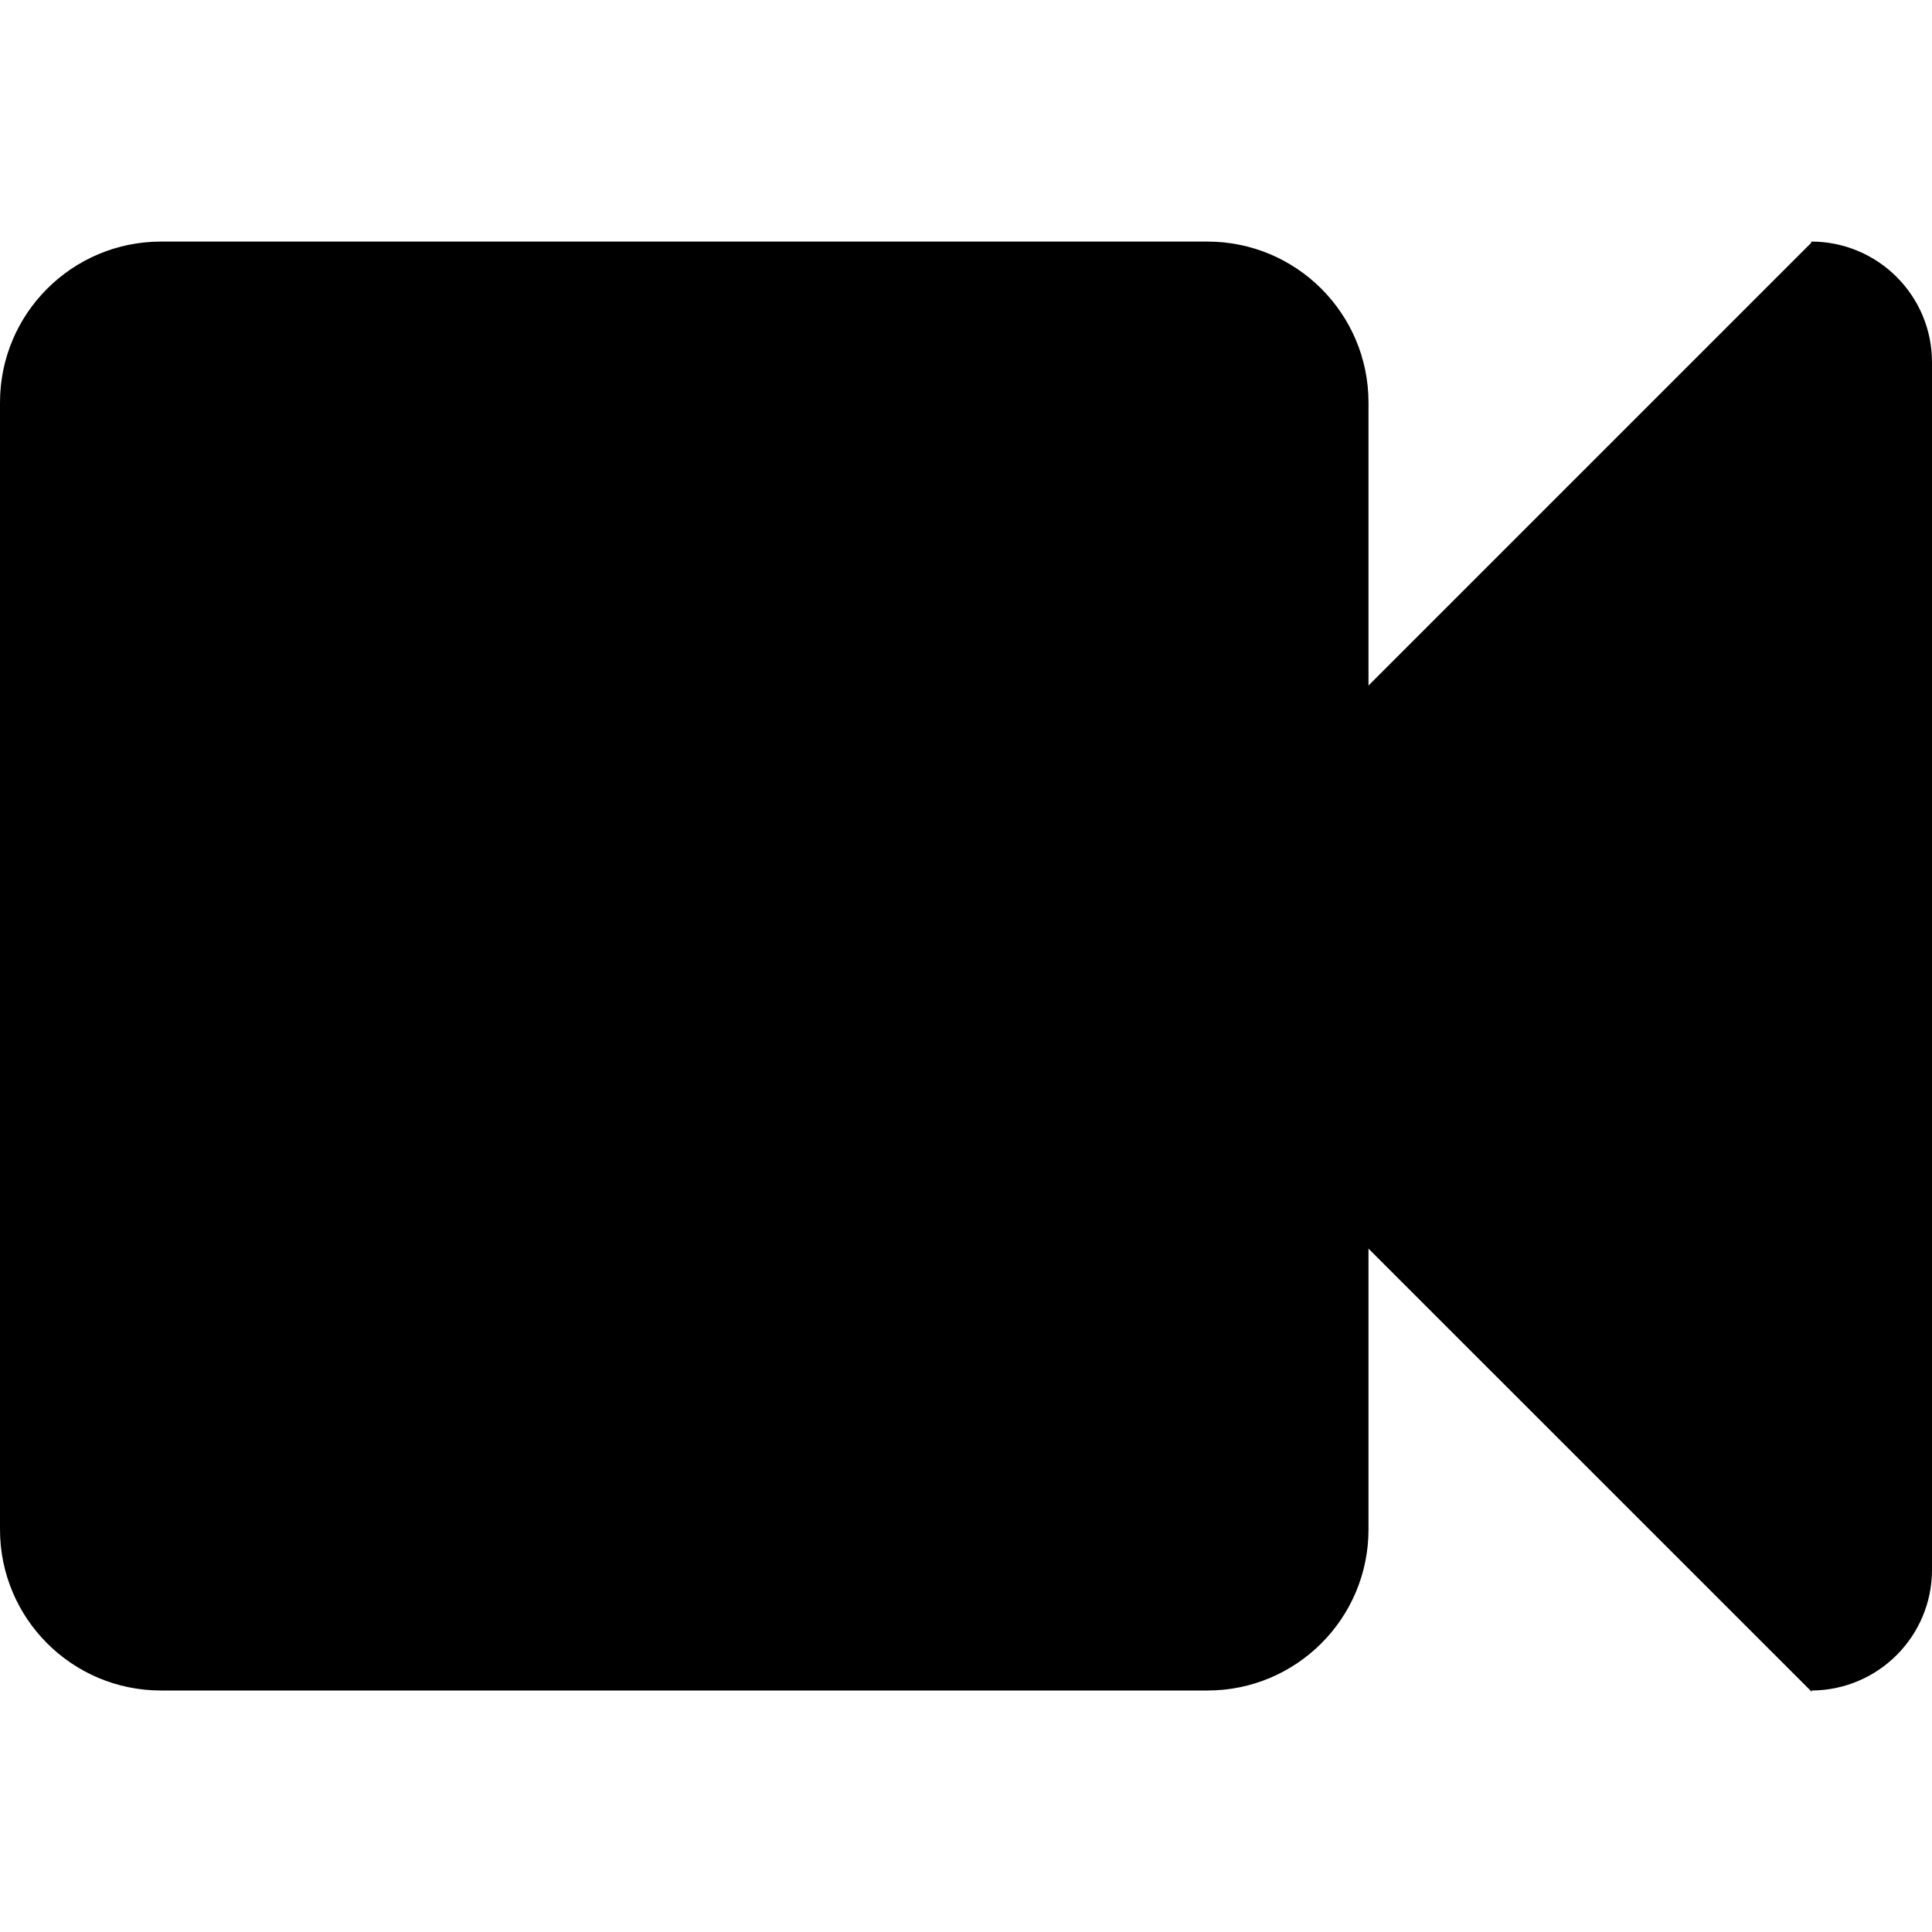
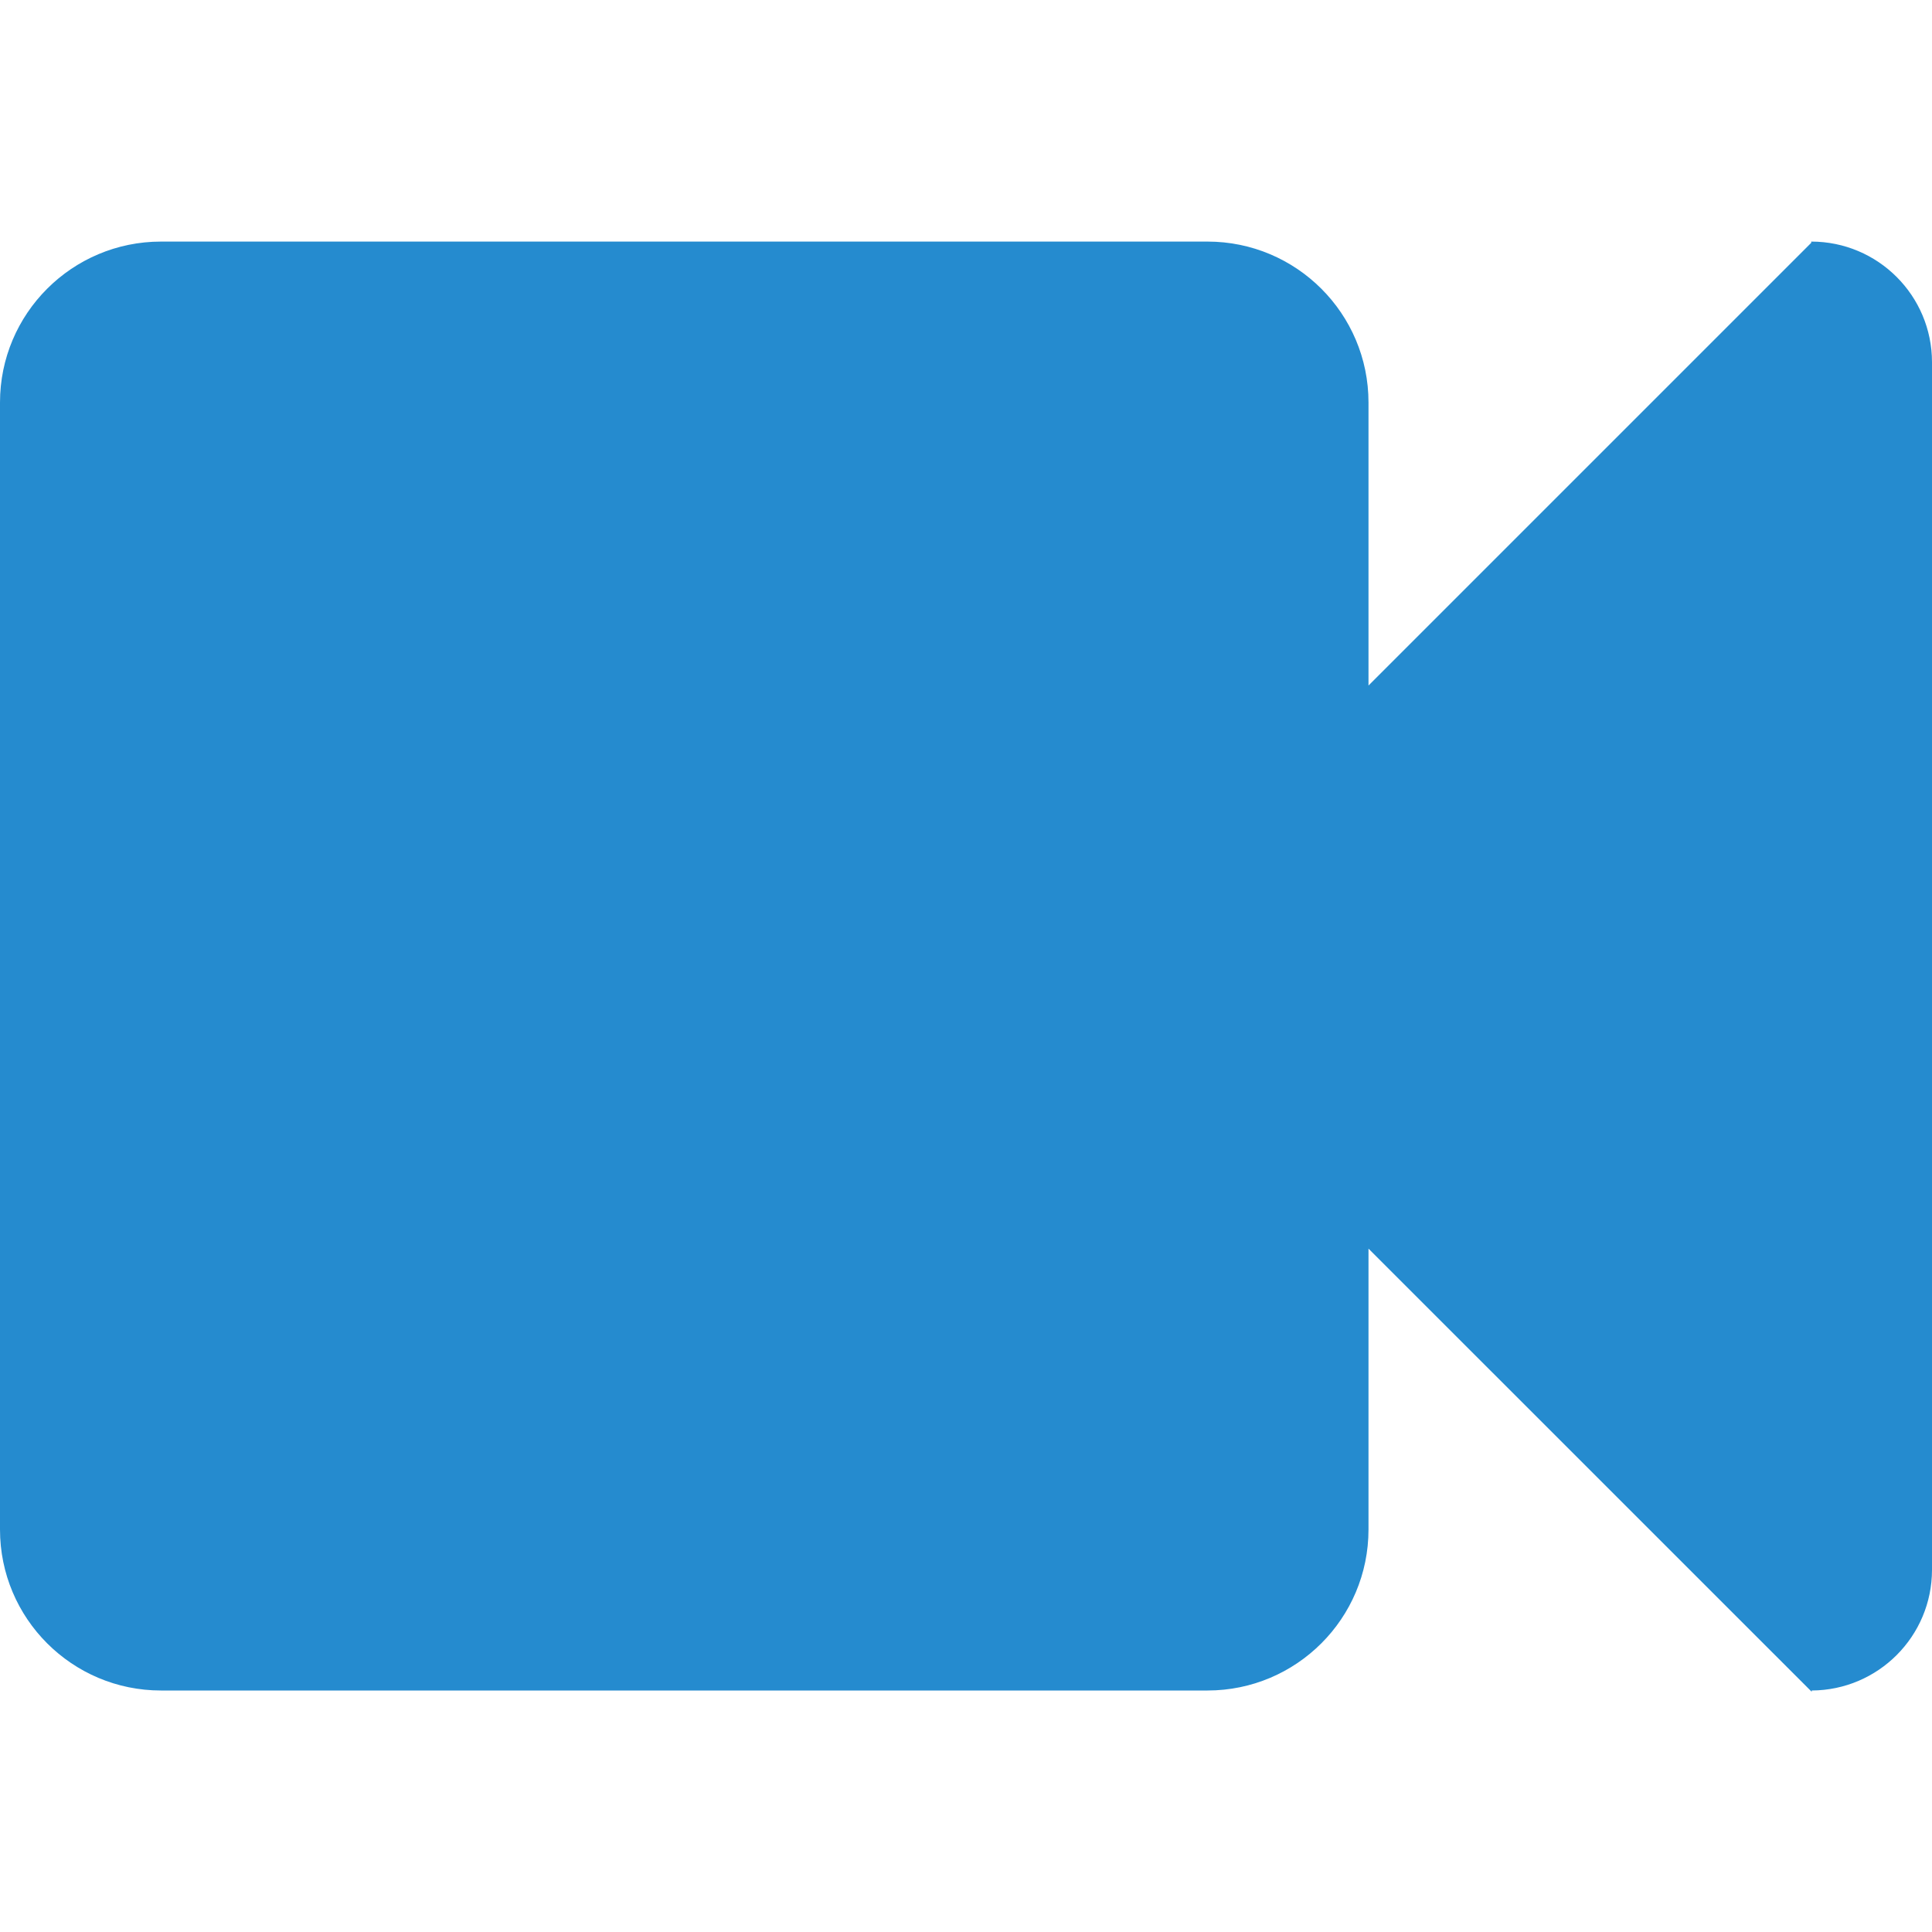
- <svg xmlns="http://www.w3.org/2000/svg" enable-background="new 0 0 24 24" height="24px" id="Layer_1" version="1.1" viewBox="0 0 24 24" width="24px" xml:space="preserve">
+ <svg xmlns="http://www.w3.org/2000/svg" enable-background="new 0 0 24 24" height="24px" id="Layer_1" version="1.1" viewBox="0 0 24 24" width="24px" xml:space="preserve" style="fill: #258bcf;">
  <path clip-rule="evenodd" d="M22.506,21v0.016L17,15.511V19c0,1.105-0.896,2-2,2h-1.5H3H2c-1.104,0-2-0.895-2-2  v-1l0,0V6l0,0V5c0-1.104,0.896-1.999,2-1.999h1l0,0h10.5l0,0H15c1.104,0,2,0.895,2,1.999v3.516l5.5-5.5V3.001  c0.828,0,1.5,0.671,1.5,1.499v15C24,20.327,23.331,20.996,22.506,21z" fill-rule="evenodd" />
</svg>
